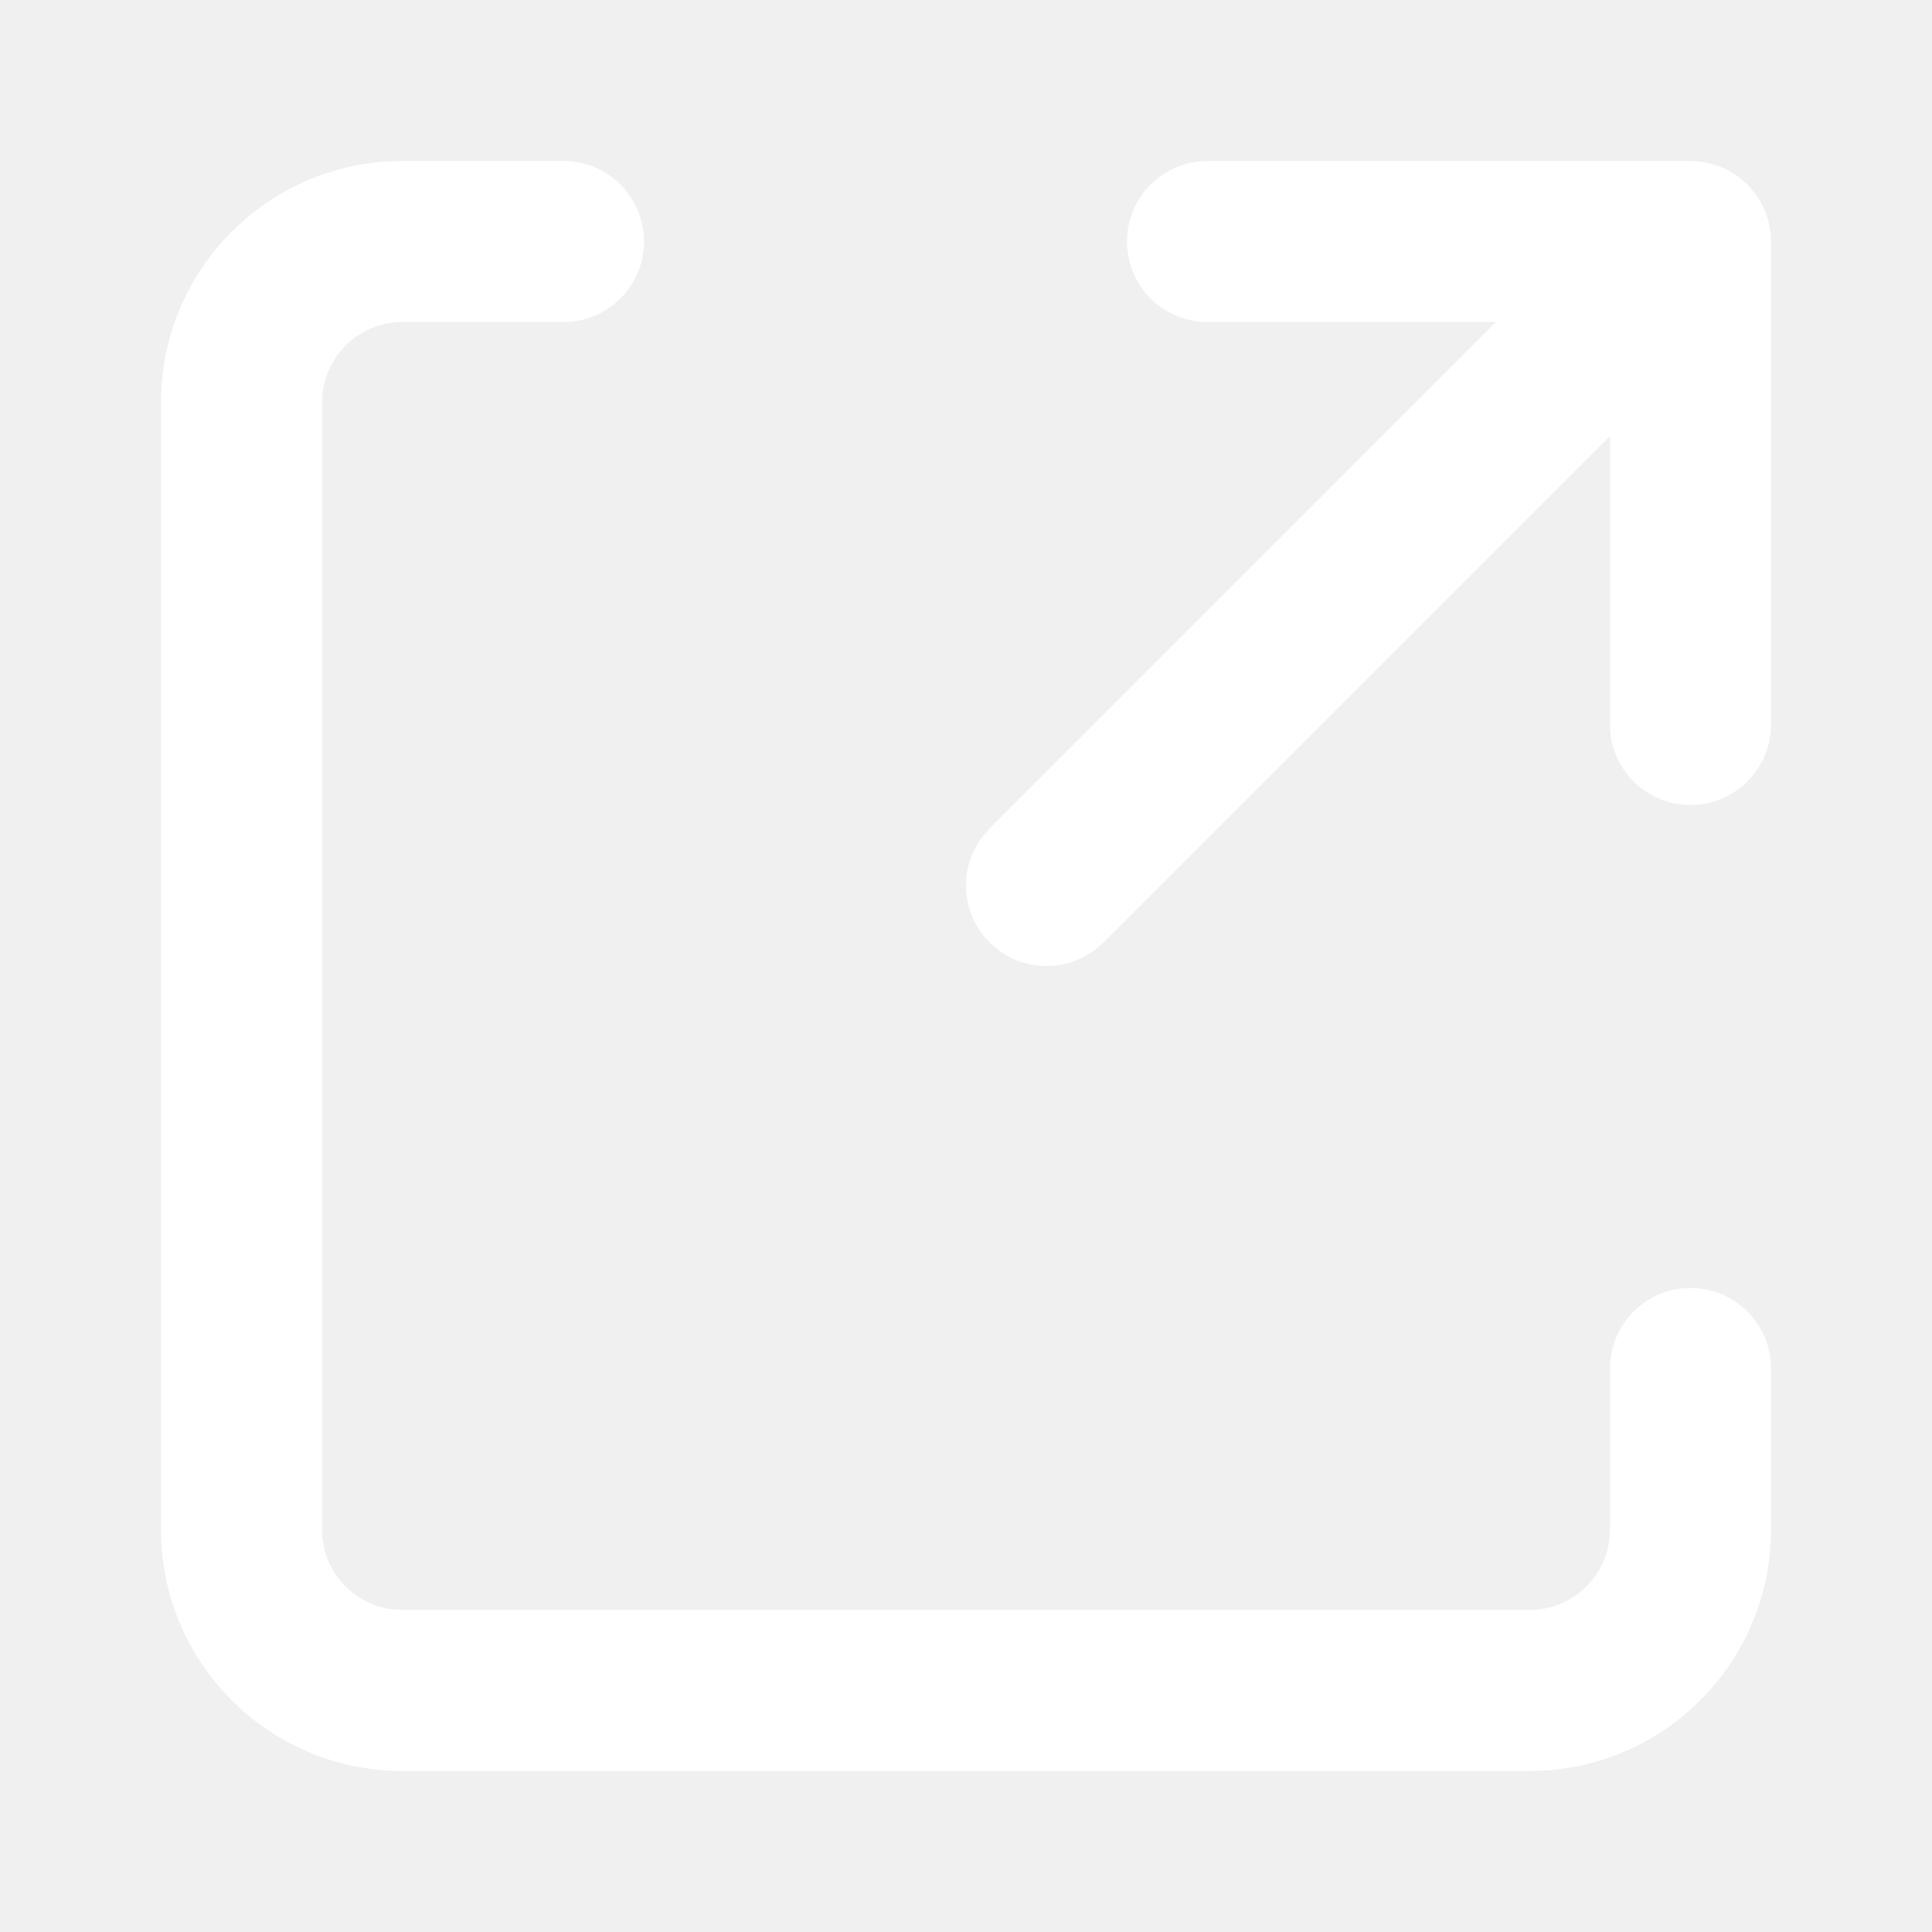
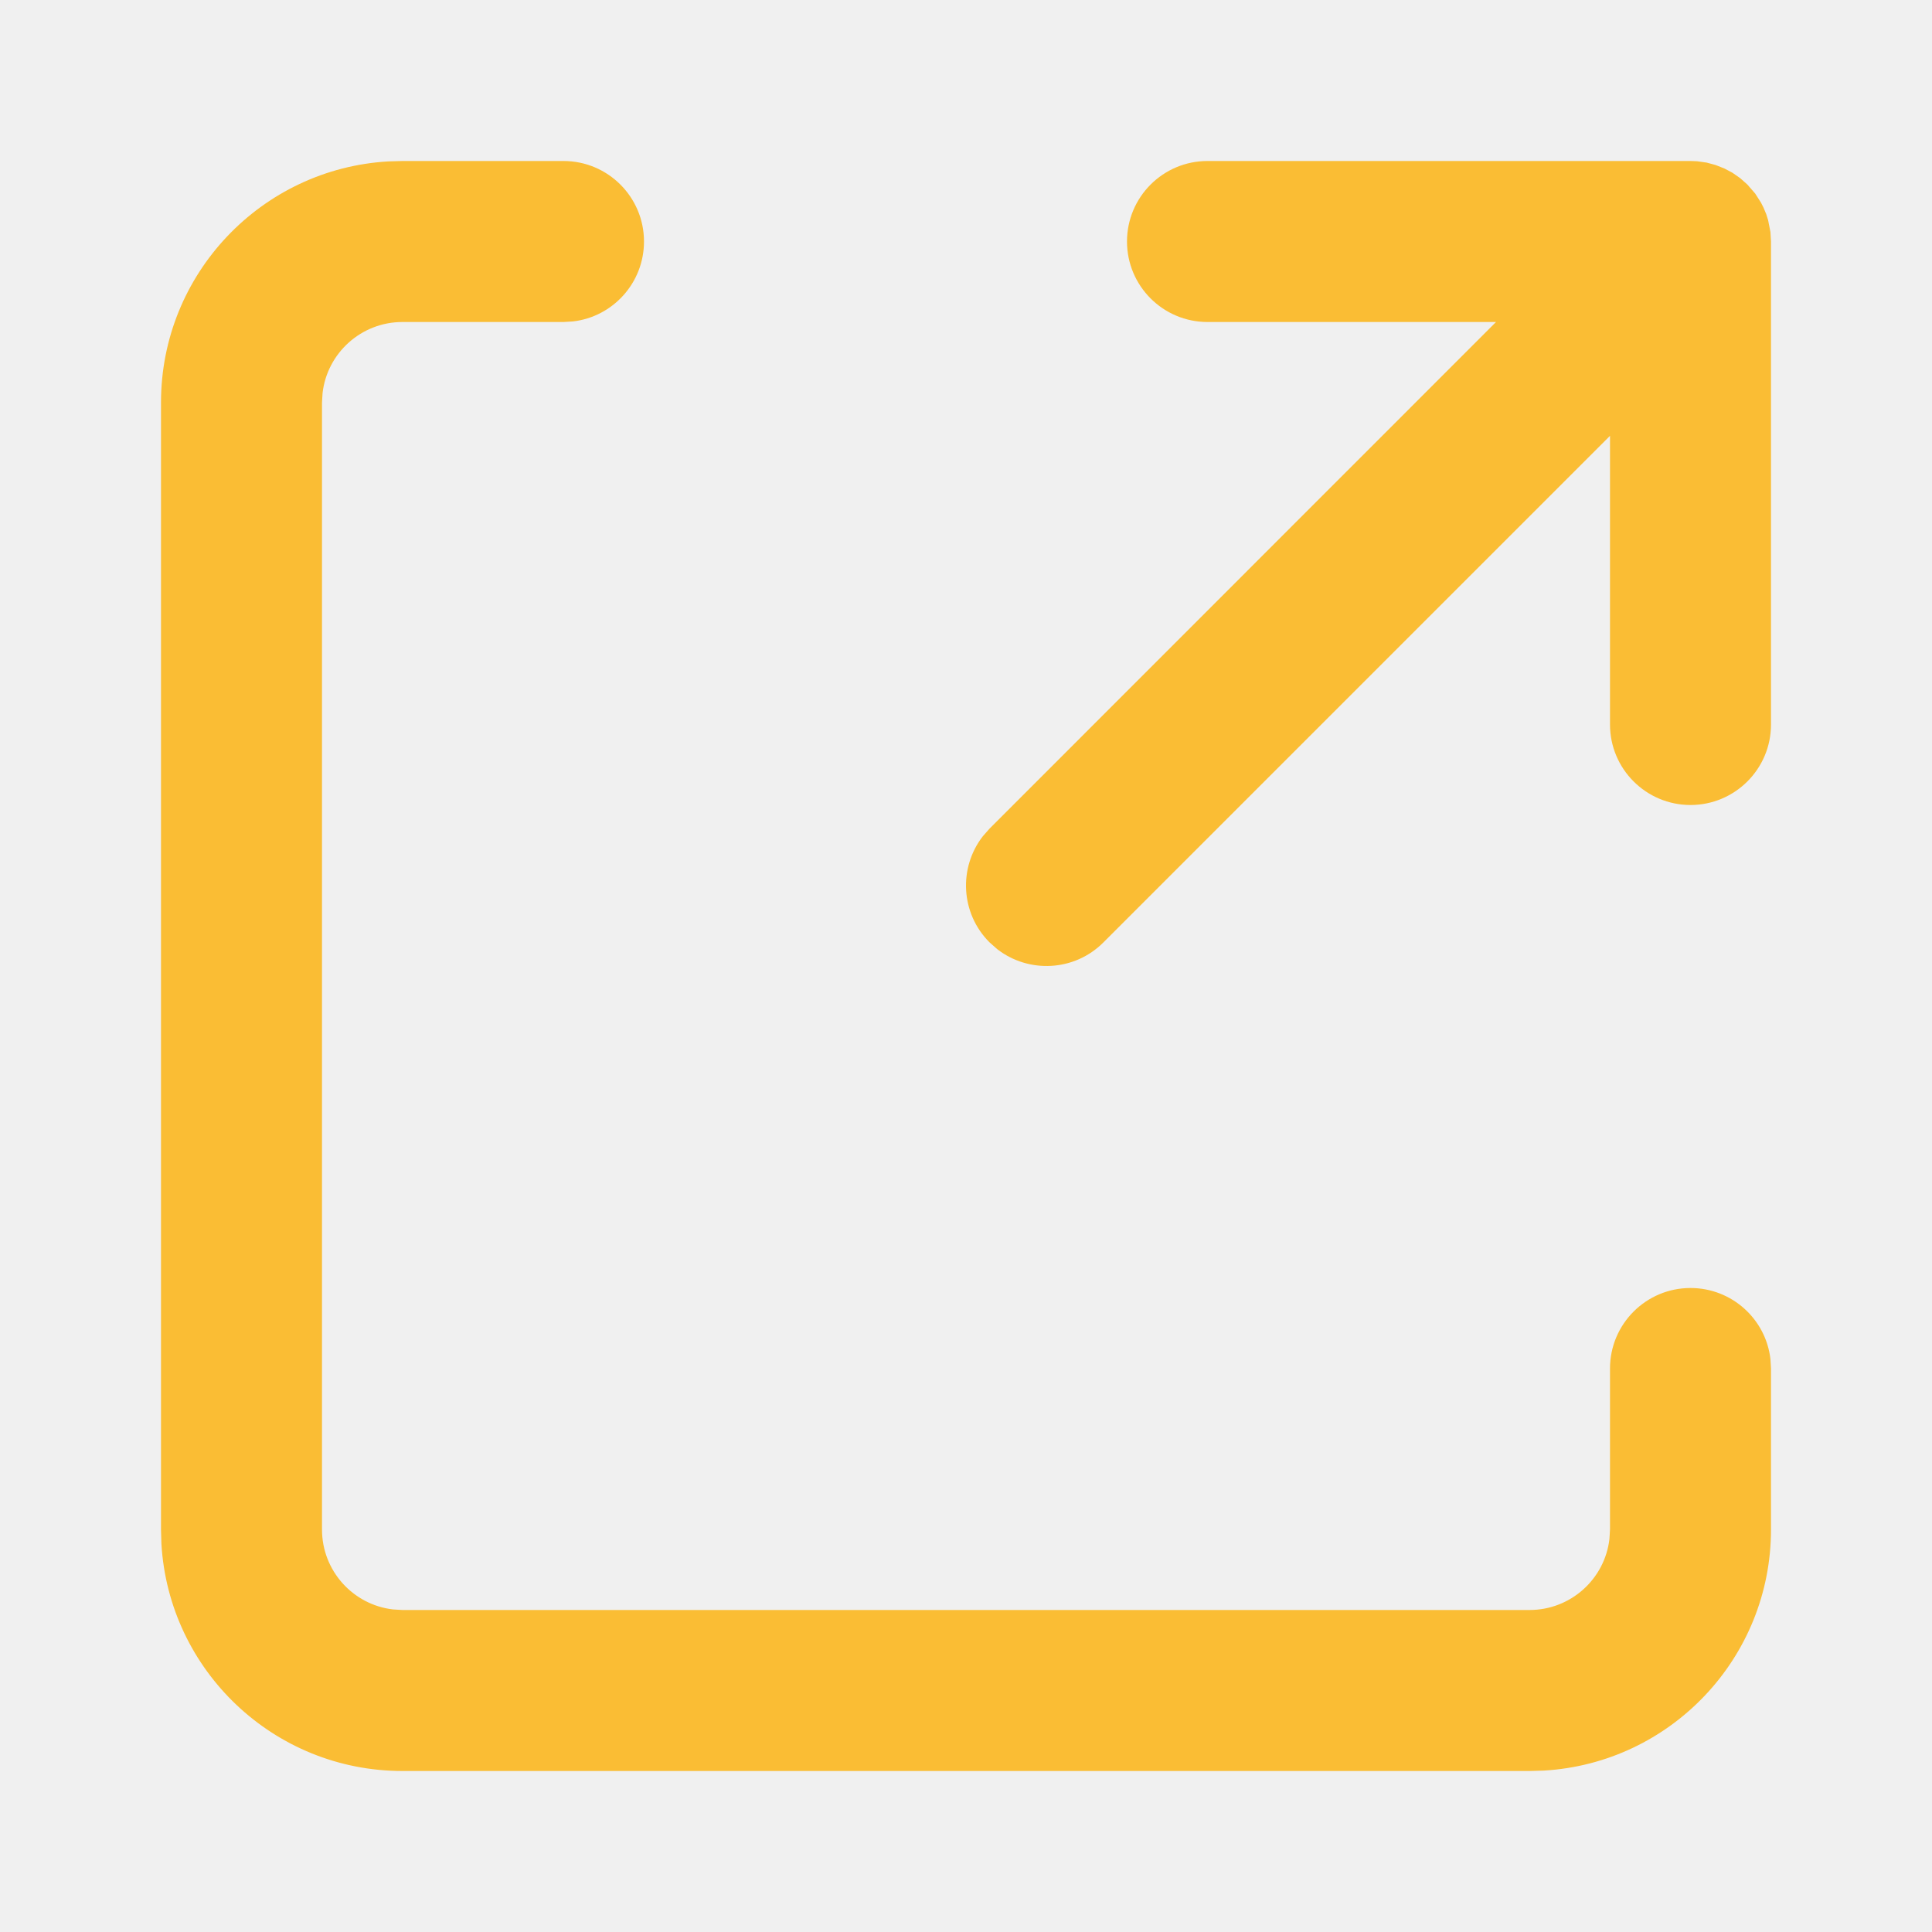
- <svg xmlns="http://www.w3.org/2000/svg" fill="white" width="800px" height="800px" viewBox="0 0 24 24">
+ <svg xmlns="http://www.w3.org/2000/svg" fill="#fabd34" width="800px" height="800px" viewBox="0 0 24 24">
  <path fill-rule="evenodd" d="M5,2 L7,2 C7.552,2 8,2.448 8,3 C8,3.513 7.614,3.936 7.117,3.993 L7,4 L5,4 C4.487,4 4.064,4.386 4.007,4.883 L4,5 L4,19 C4,19.513 4.386,19.936 4.883,19.993 L5,20 L19,20 C19.513,20 19.936,19.614 19.993,19.117 L20,19 L20,17 C20,16.448 20.448,16 21,16 C21.513,16 21.936,16.386 21.993,16.883 L22,17 L22,19 C22,20.598 20.751,21.904 19.176,21.995 L19,22 L5,22 C3.402,22 2.096,20.751 2.005,19.176 L2,19 L2,5 C2,3.402 3.249,2.096 4.824,2.005 L5,2 L7,2 L5,2 Z M21,2 L21.081,2.003 L21.201,2.02 L21.201,2.02 L21.312,2.05 L21.312,2.05 L21.423,2.094 L21.521,2.146 L21.521,2.146 L21.617,2.213 L21.707,2.293 L21.707,2.293 L21.804,2.405 L21.804,2.405 L21.875,2.516 L21.906,2.577 L21.906,2.577 L21.94,2.658 L21.94,2.658 L21.964,2.734 L21.964,2.734 L21.993,2.882 L21.993,2.882 L22,3 L22,3 L22,9 C22,9.552 21.552,10 21,10 C20.448,10 20,9.552 20,9 L20,5.414 L13.707,11.707 C13.347,12.068 12.779,12.095 12.387,11.79 L12.293,11.707 C11.932,11.347 11.905,10.779 12.21,10.387 L12.293,10.293 L18.584,4 L15,4 C14.448,4 14,3.552 14,3 C14,2.448 14.448,2 15,2 L21,2 Z" />
</svg>
